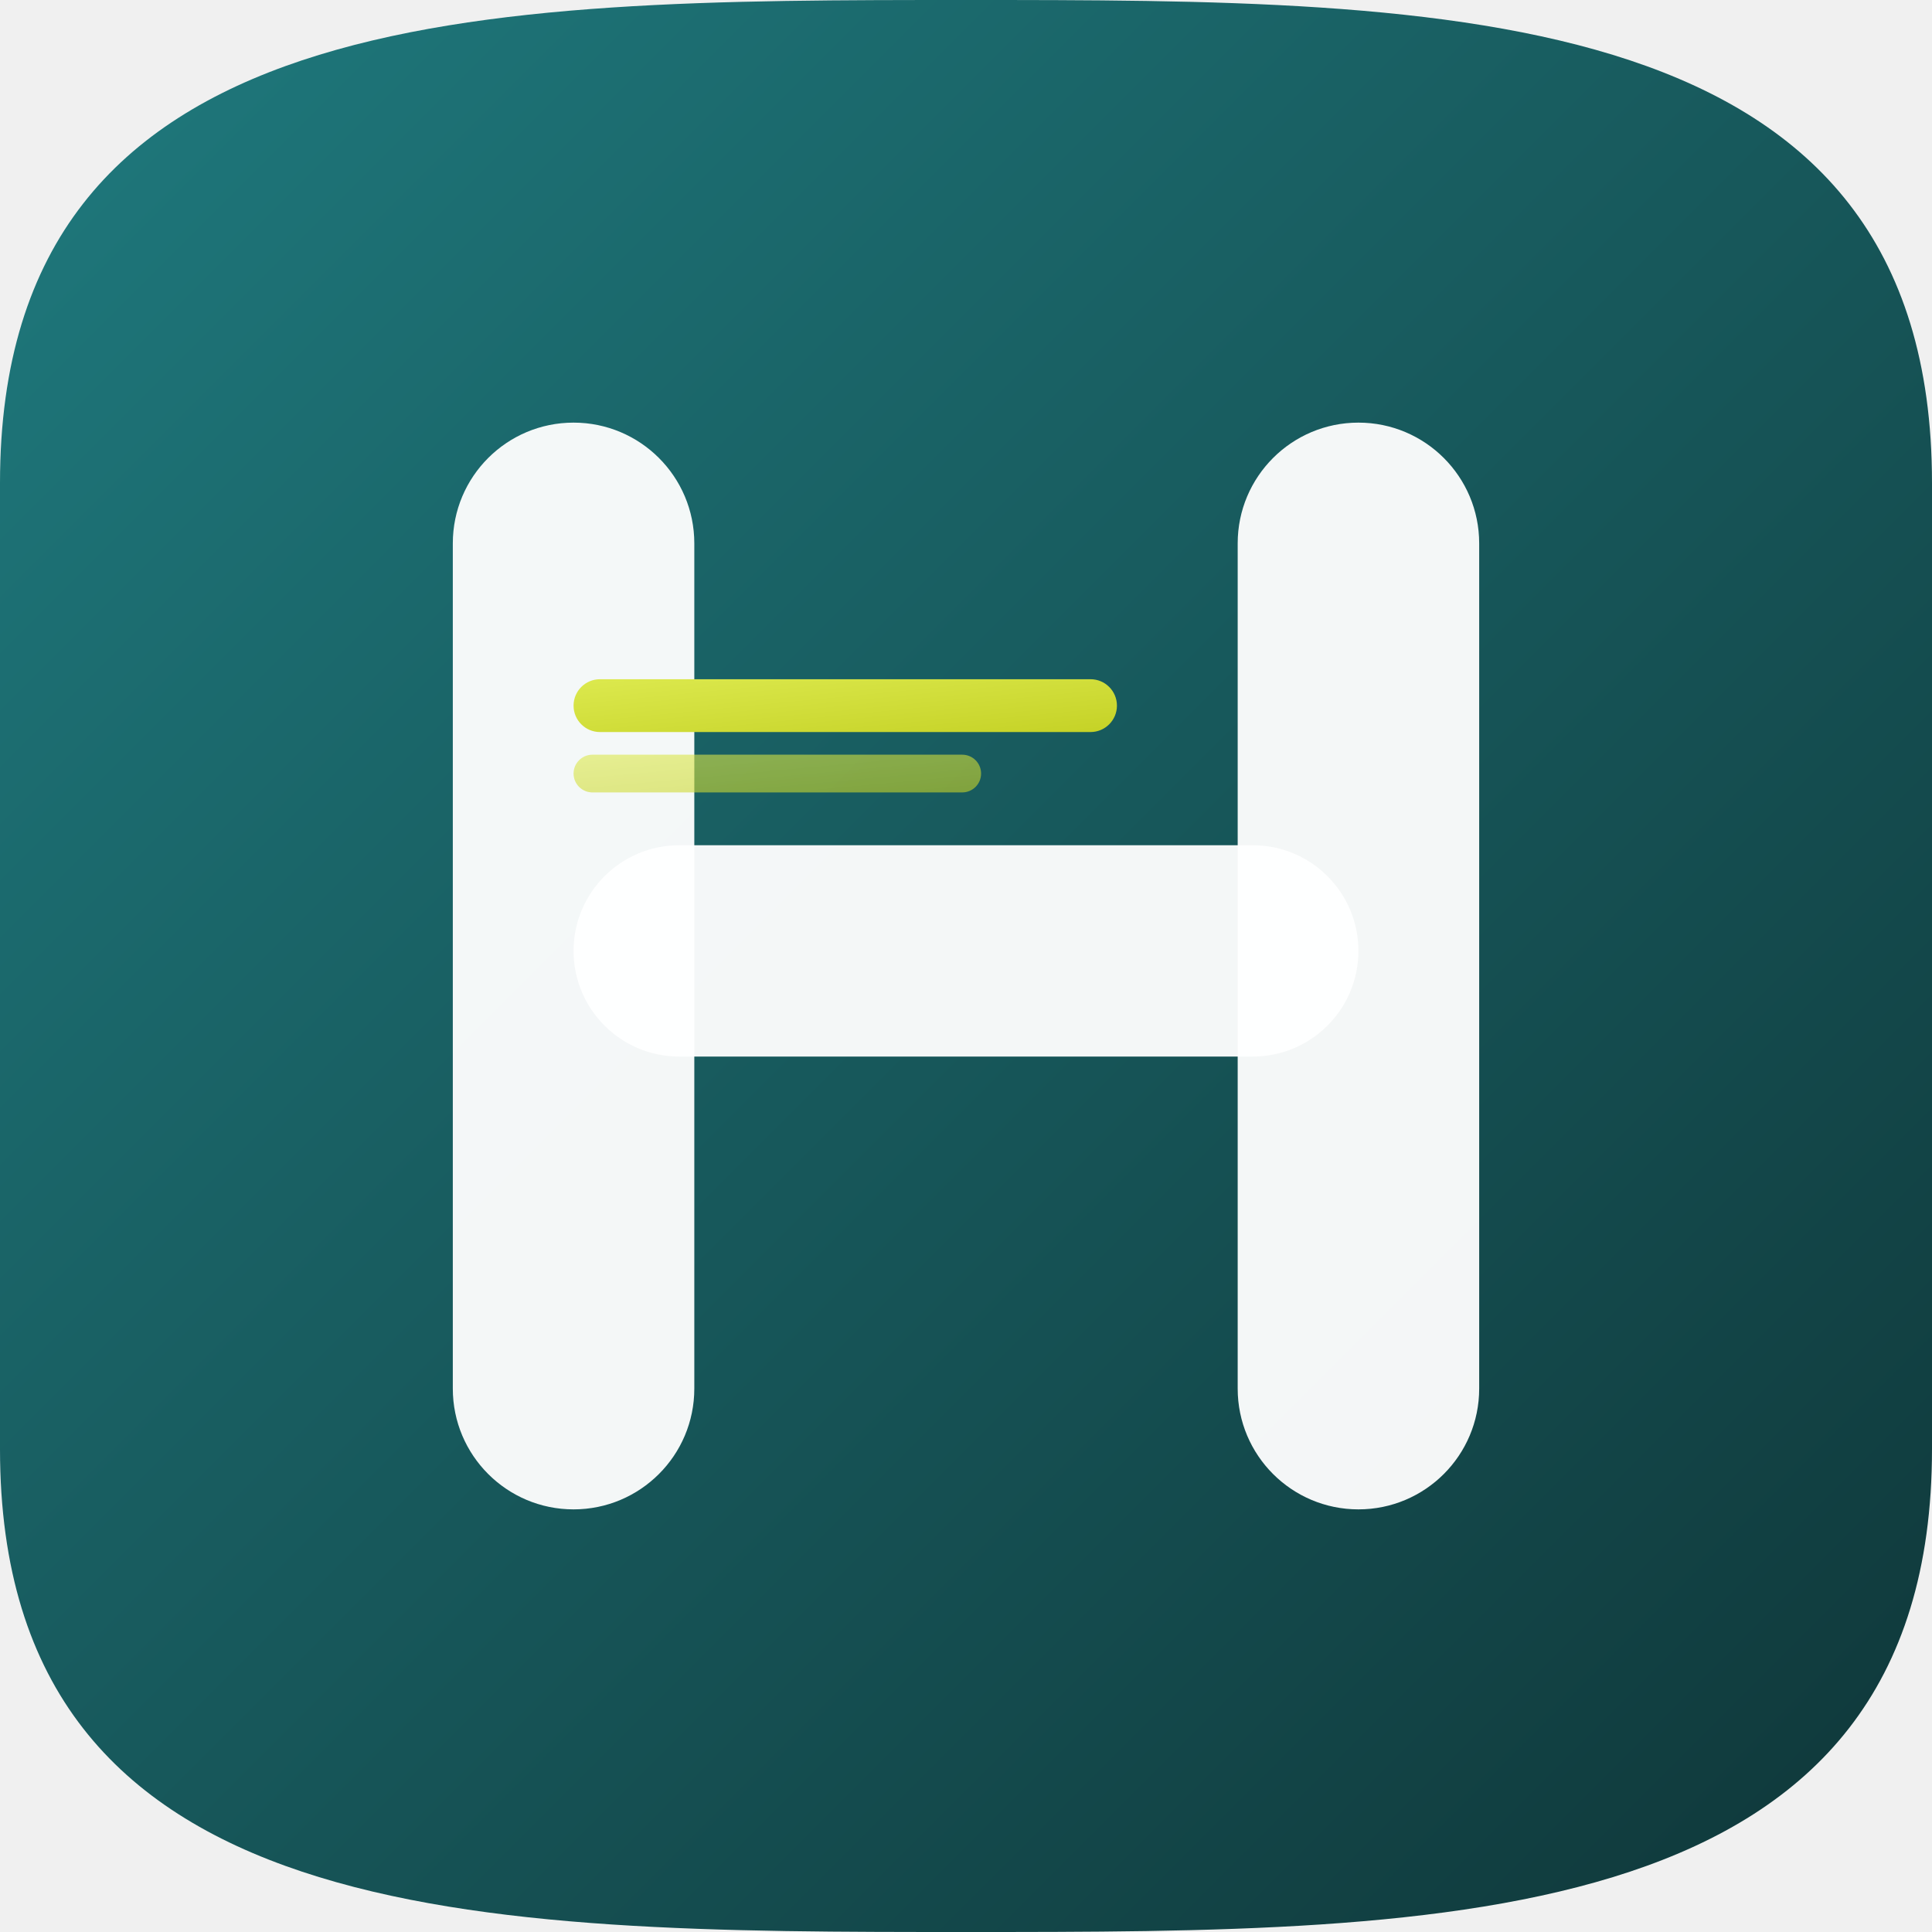
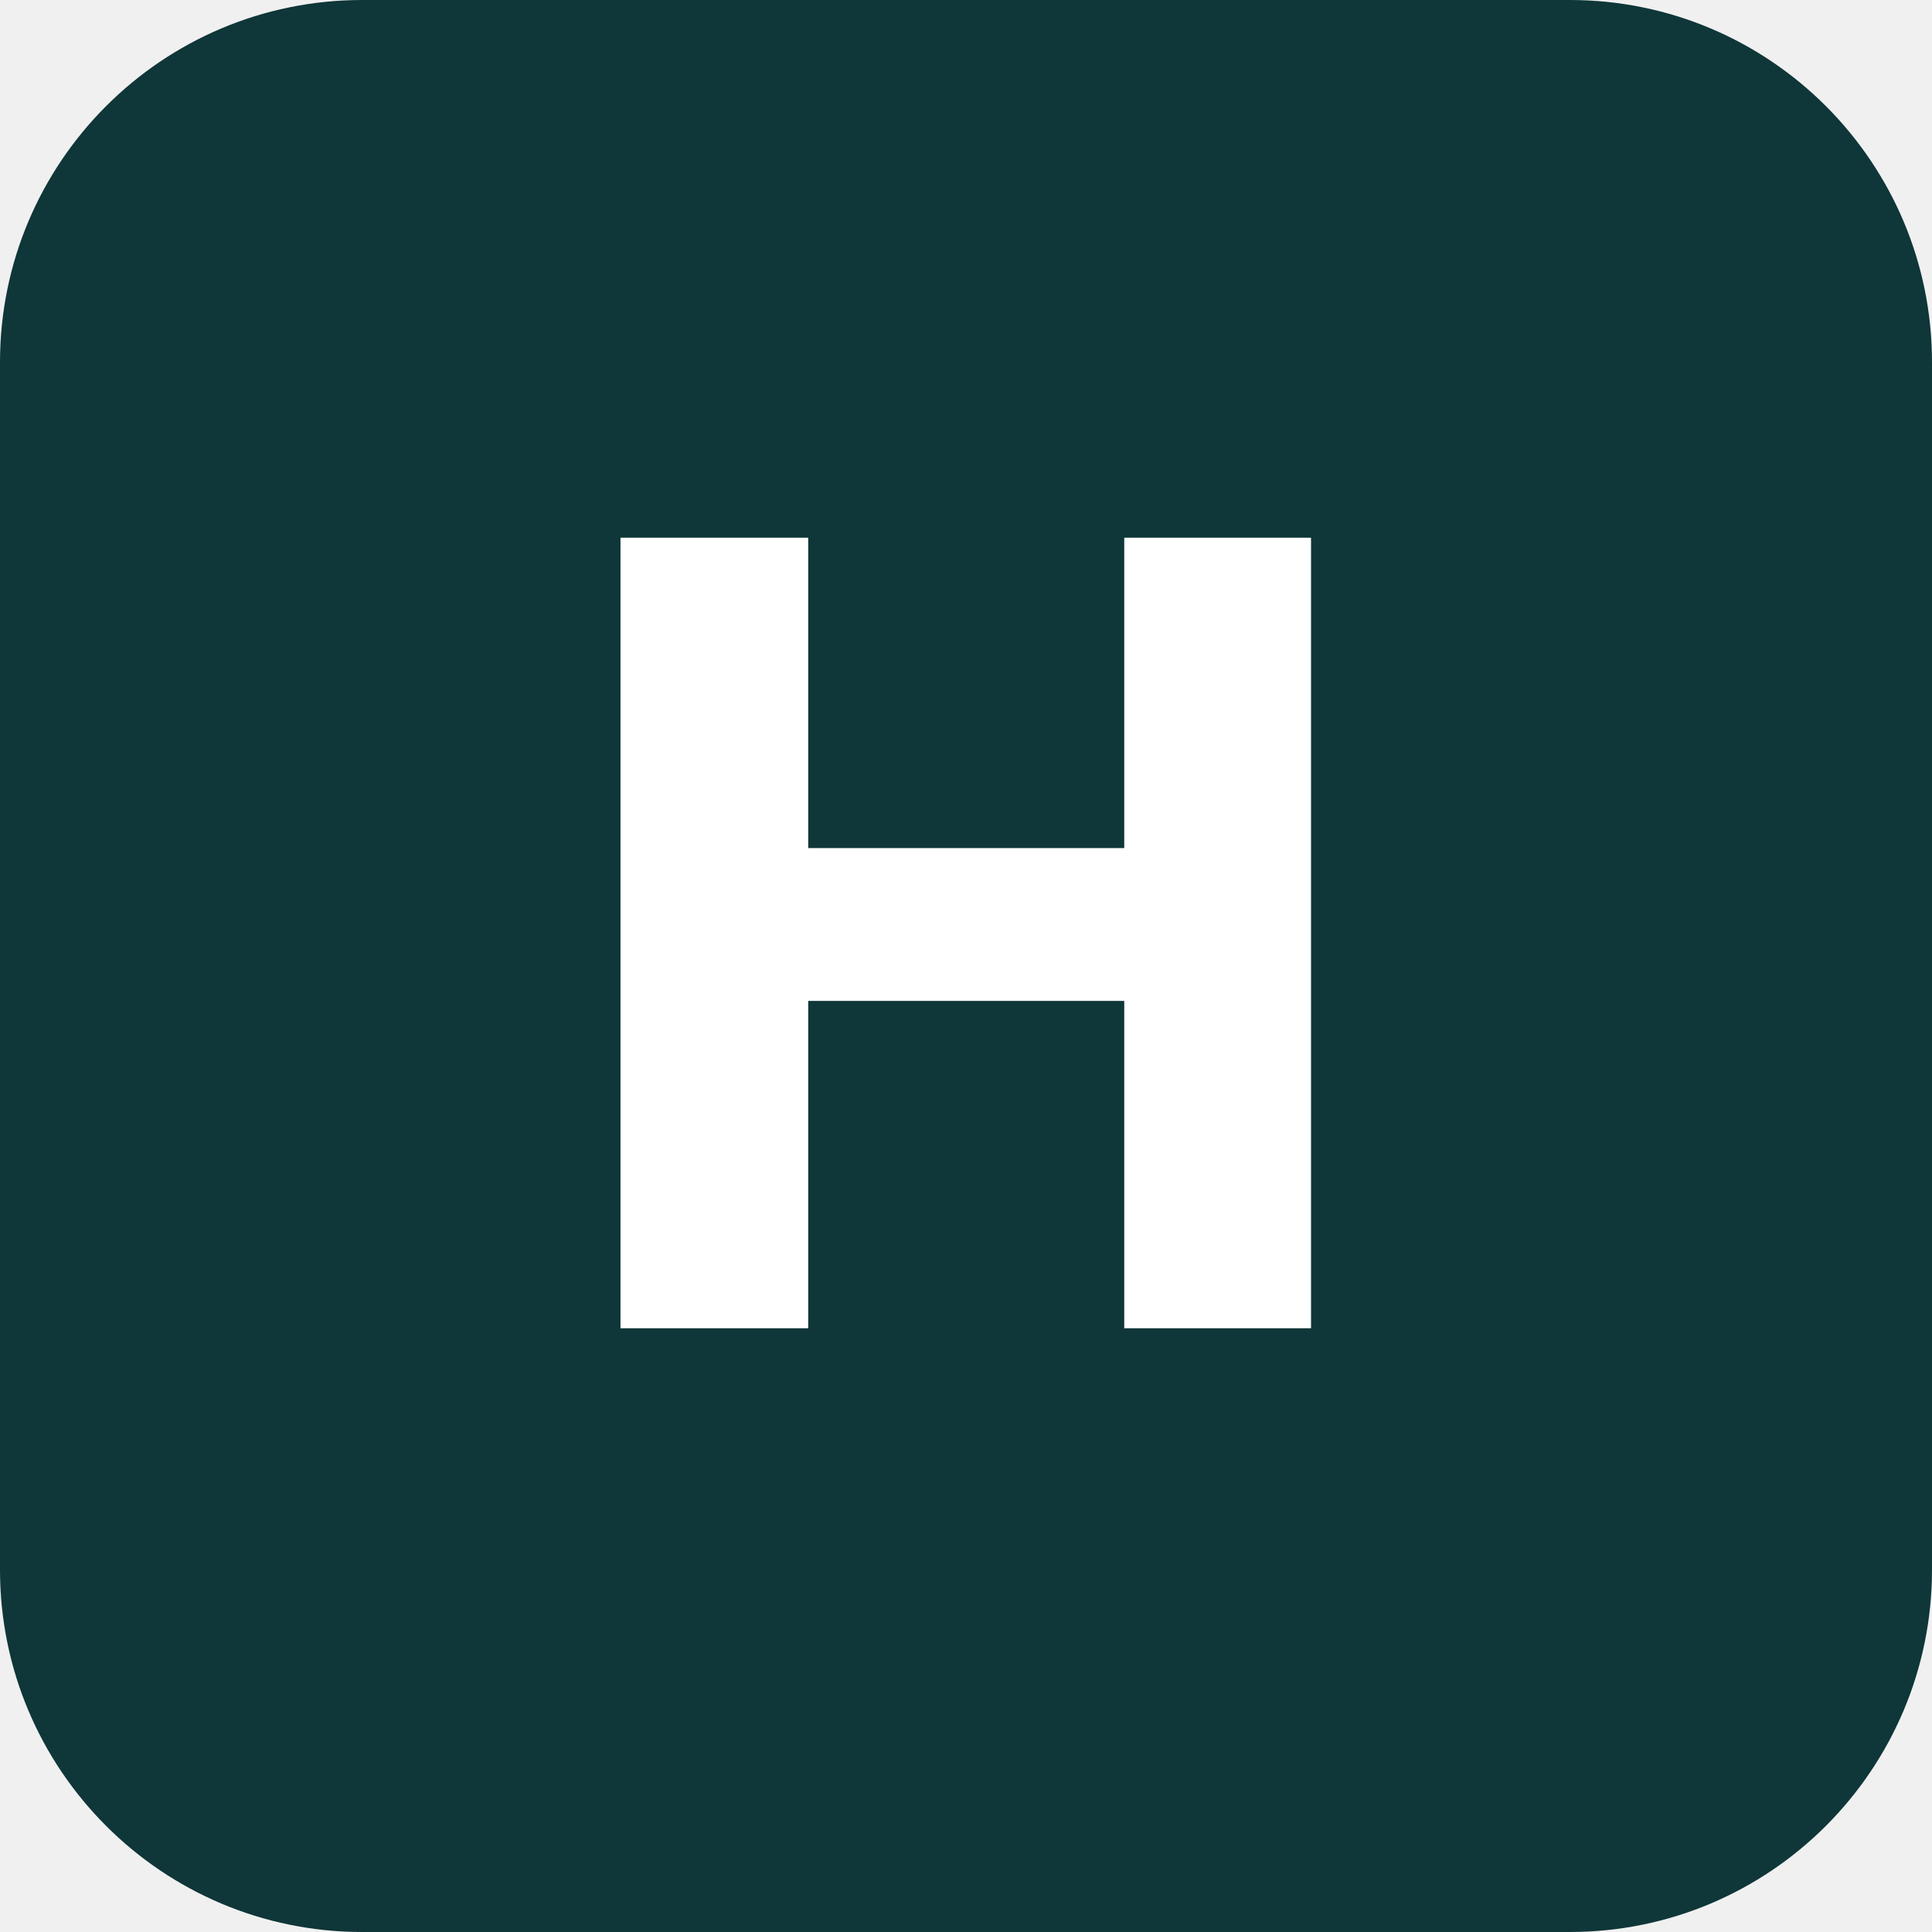
- <svg xmlns="http://www.w3.org/2000/svg" viewBox="0 0 512 512">
-   <defs>
-     <linearGradient id="bg" x1="0" y1="0" x2="512" y2="512" gradientUnits="userSpaceOnUse">
-       <stop offset="0%" stop-color="#1f7a7e" />
-       <stop offset="100%" stop-color="#0f3638" />
-     </linearGradient>
-     <linearGradient id="lime" x1="0" y1="0" x2="1" y2="1">
-       <stop offset="0%" stop-color="#dce94e" />
-       <stop offset="100%" stop-color="#c5d226" />
-     </linearGradient>
-   </defs>
-   <path d="M256,0 C384,0 512,0 512,128 L512,384 C512,512 384,512 256,512 L256,512 C128,512 0,512 0,384 L0,128 C0,0 128,0 256,0Z" fill="url(#bg)" />
-   <rect x="120" y="112" width="64" height="288" rx="32" fill="white" opacity="0.95" />
-   <rect x="328" y="112" width="64" height="288" rx="32" fill="white" opacity="0.95" />
-   <rect x="152" y="224" width="208" height="56" rx="28" fill="white" opacity="0.95" />
-   <rect x="152" y="180" width="144" height="14" rx="7" fill="url(#lime)" />
-   <rect x="152" y="200" width="108" height="10" rx="5" fill="url(#lime)" opacity="0.6" />
+ <svg xmlns="http://www.w3.org/2000/svg" viewBox="0 0 32 32">
+   <rect width="32" height="32" rx="6" fill="#0f3638" />
+   <text x="16" y="22" text-anchor="middle" font-family="Inter,sans-serif" font-weight="800" font-size="18" fill="#ffffff">H</text>
</svg>
